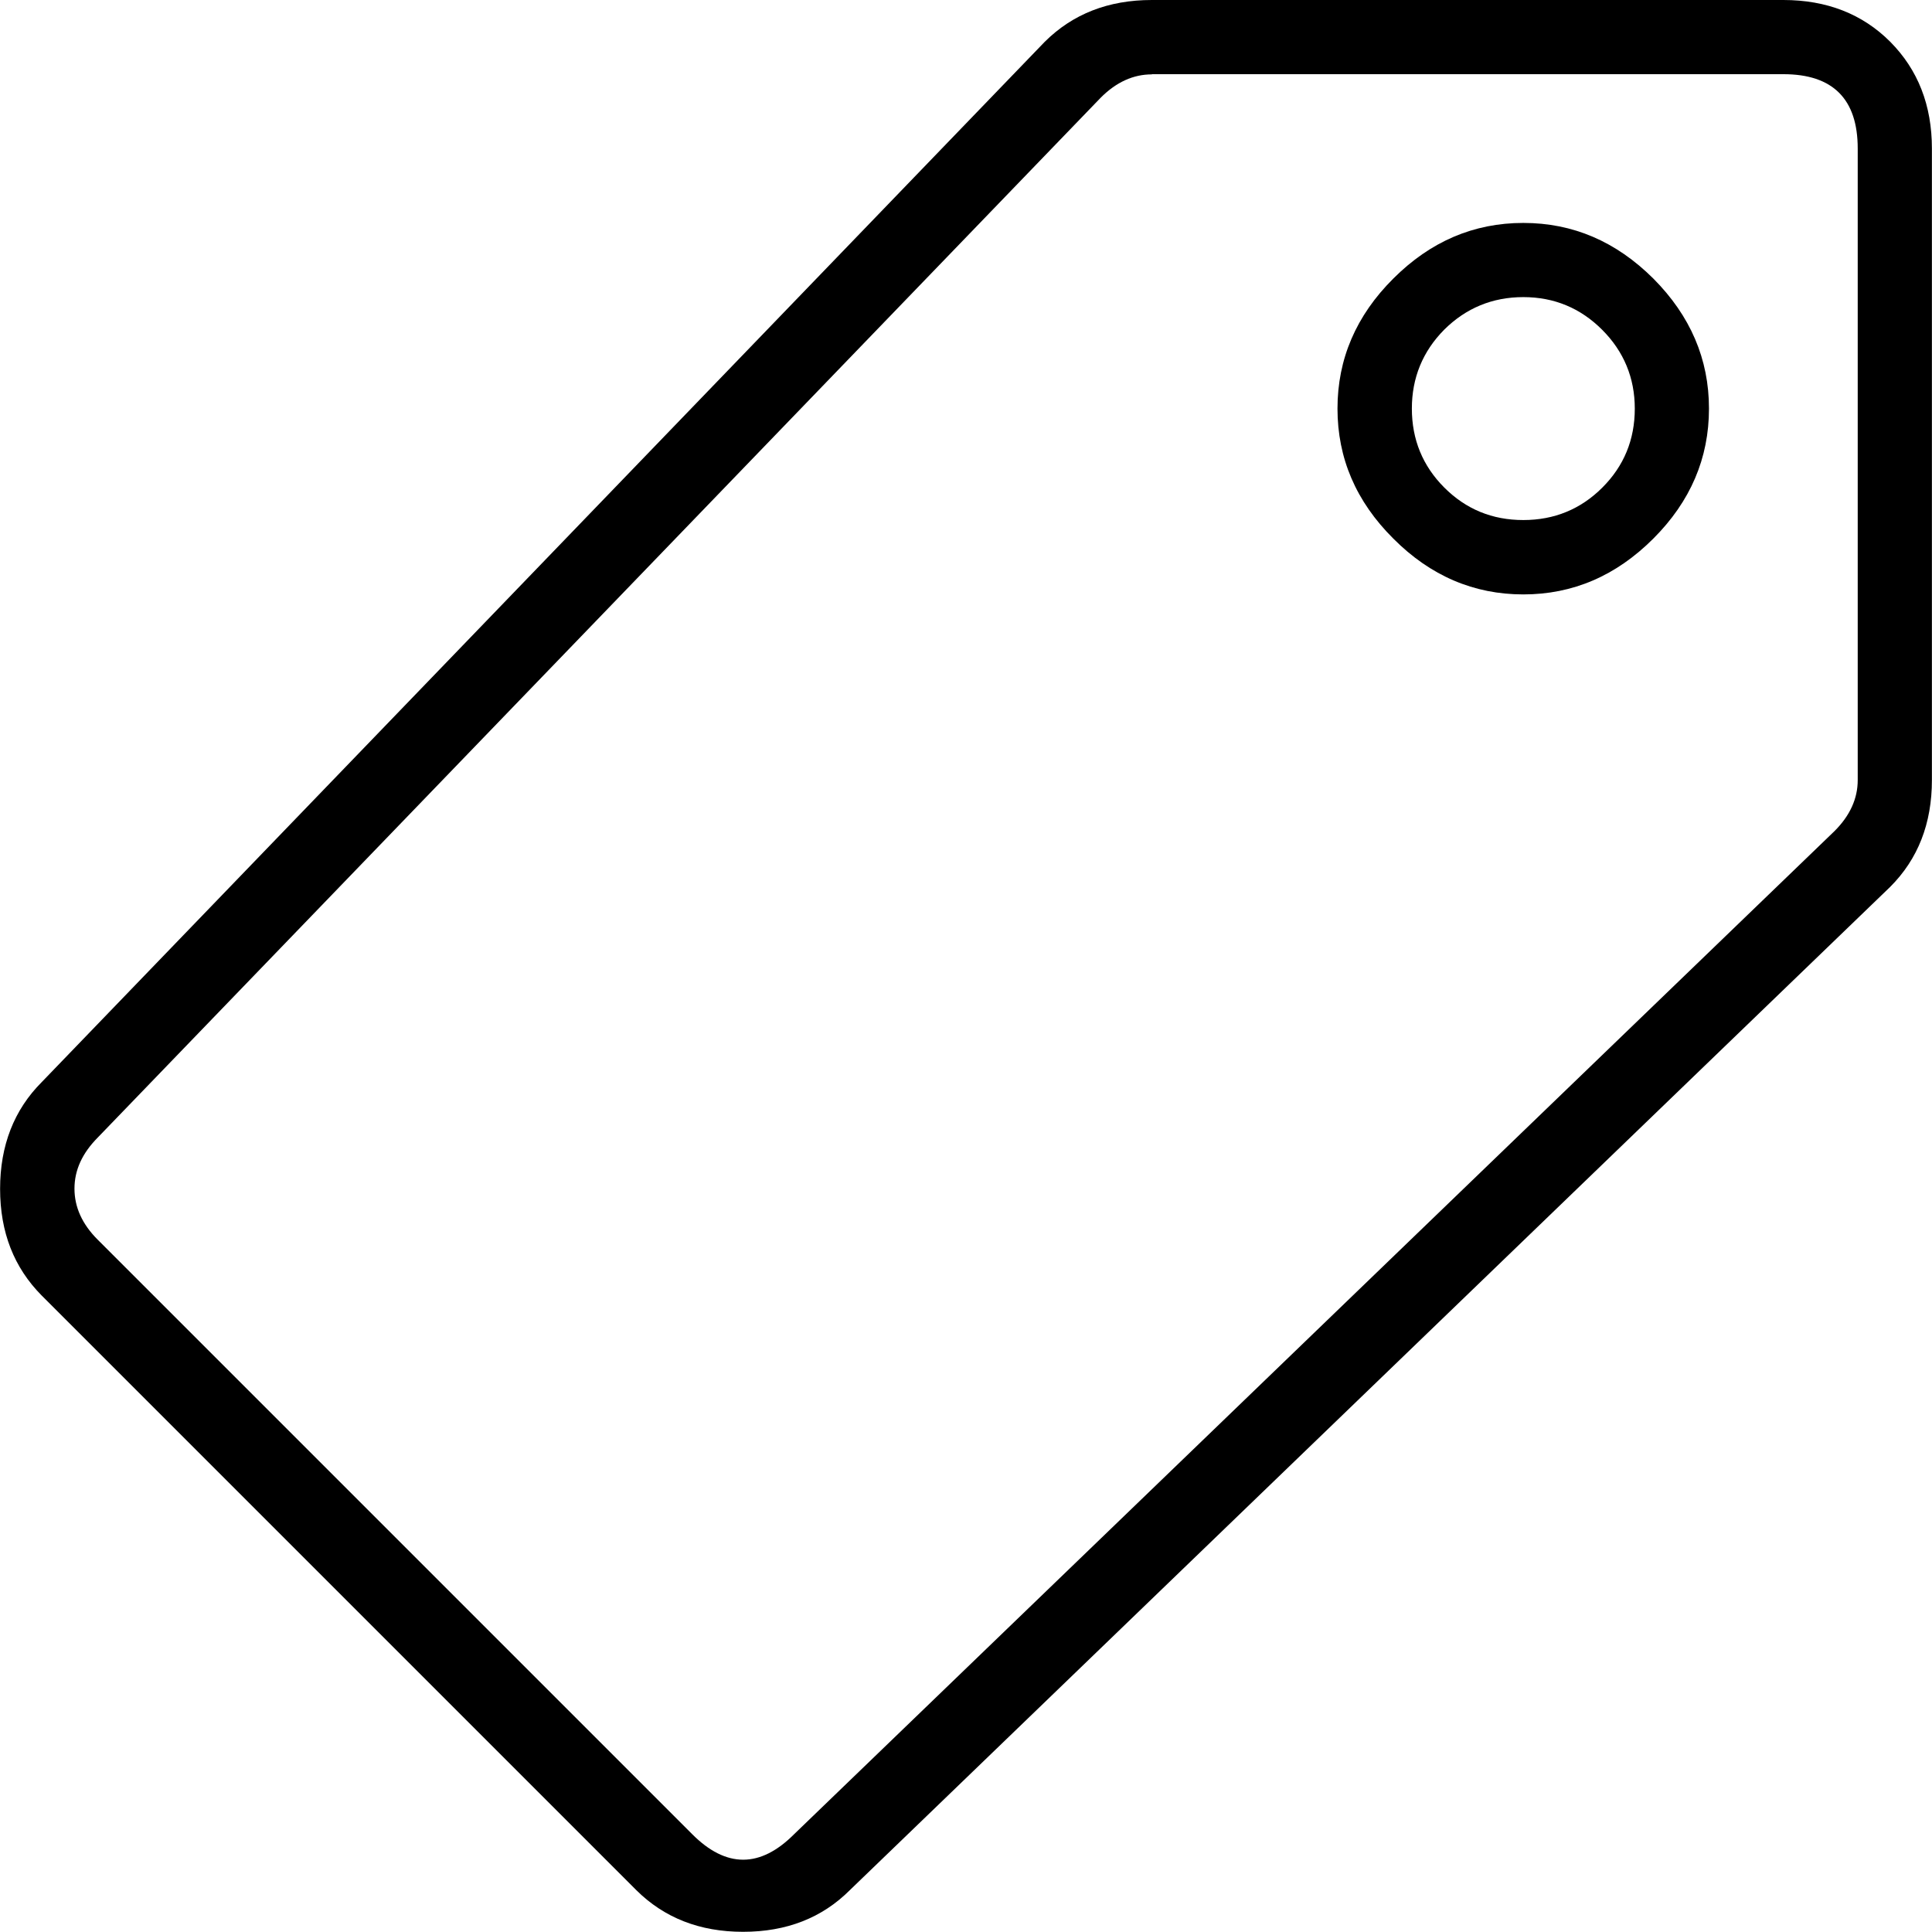
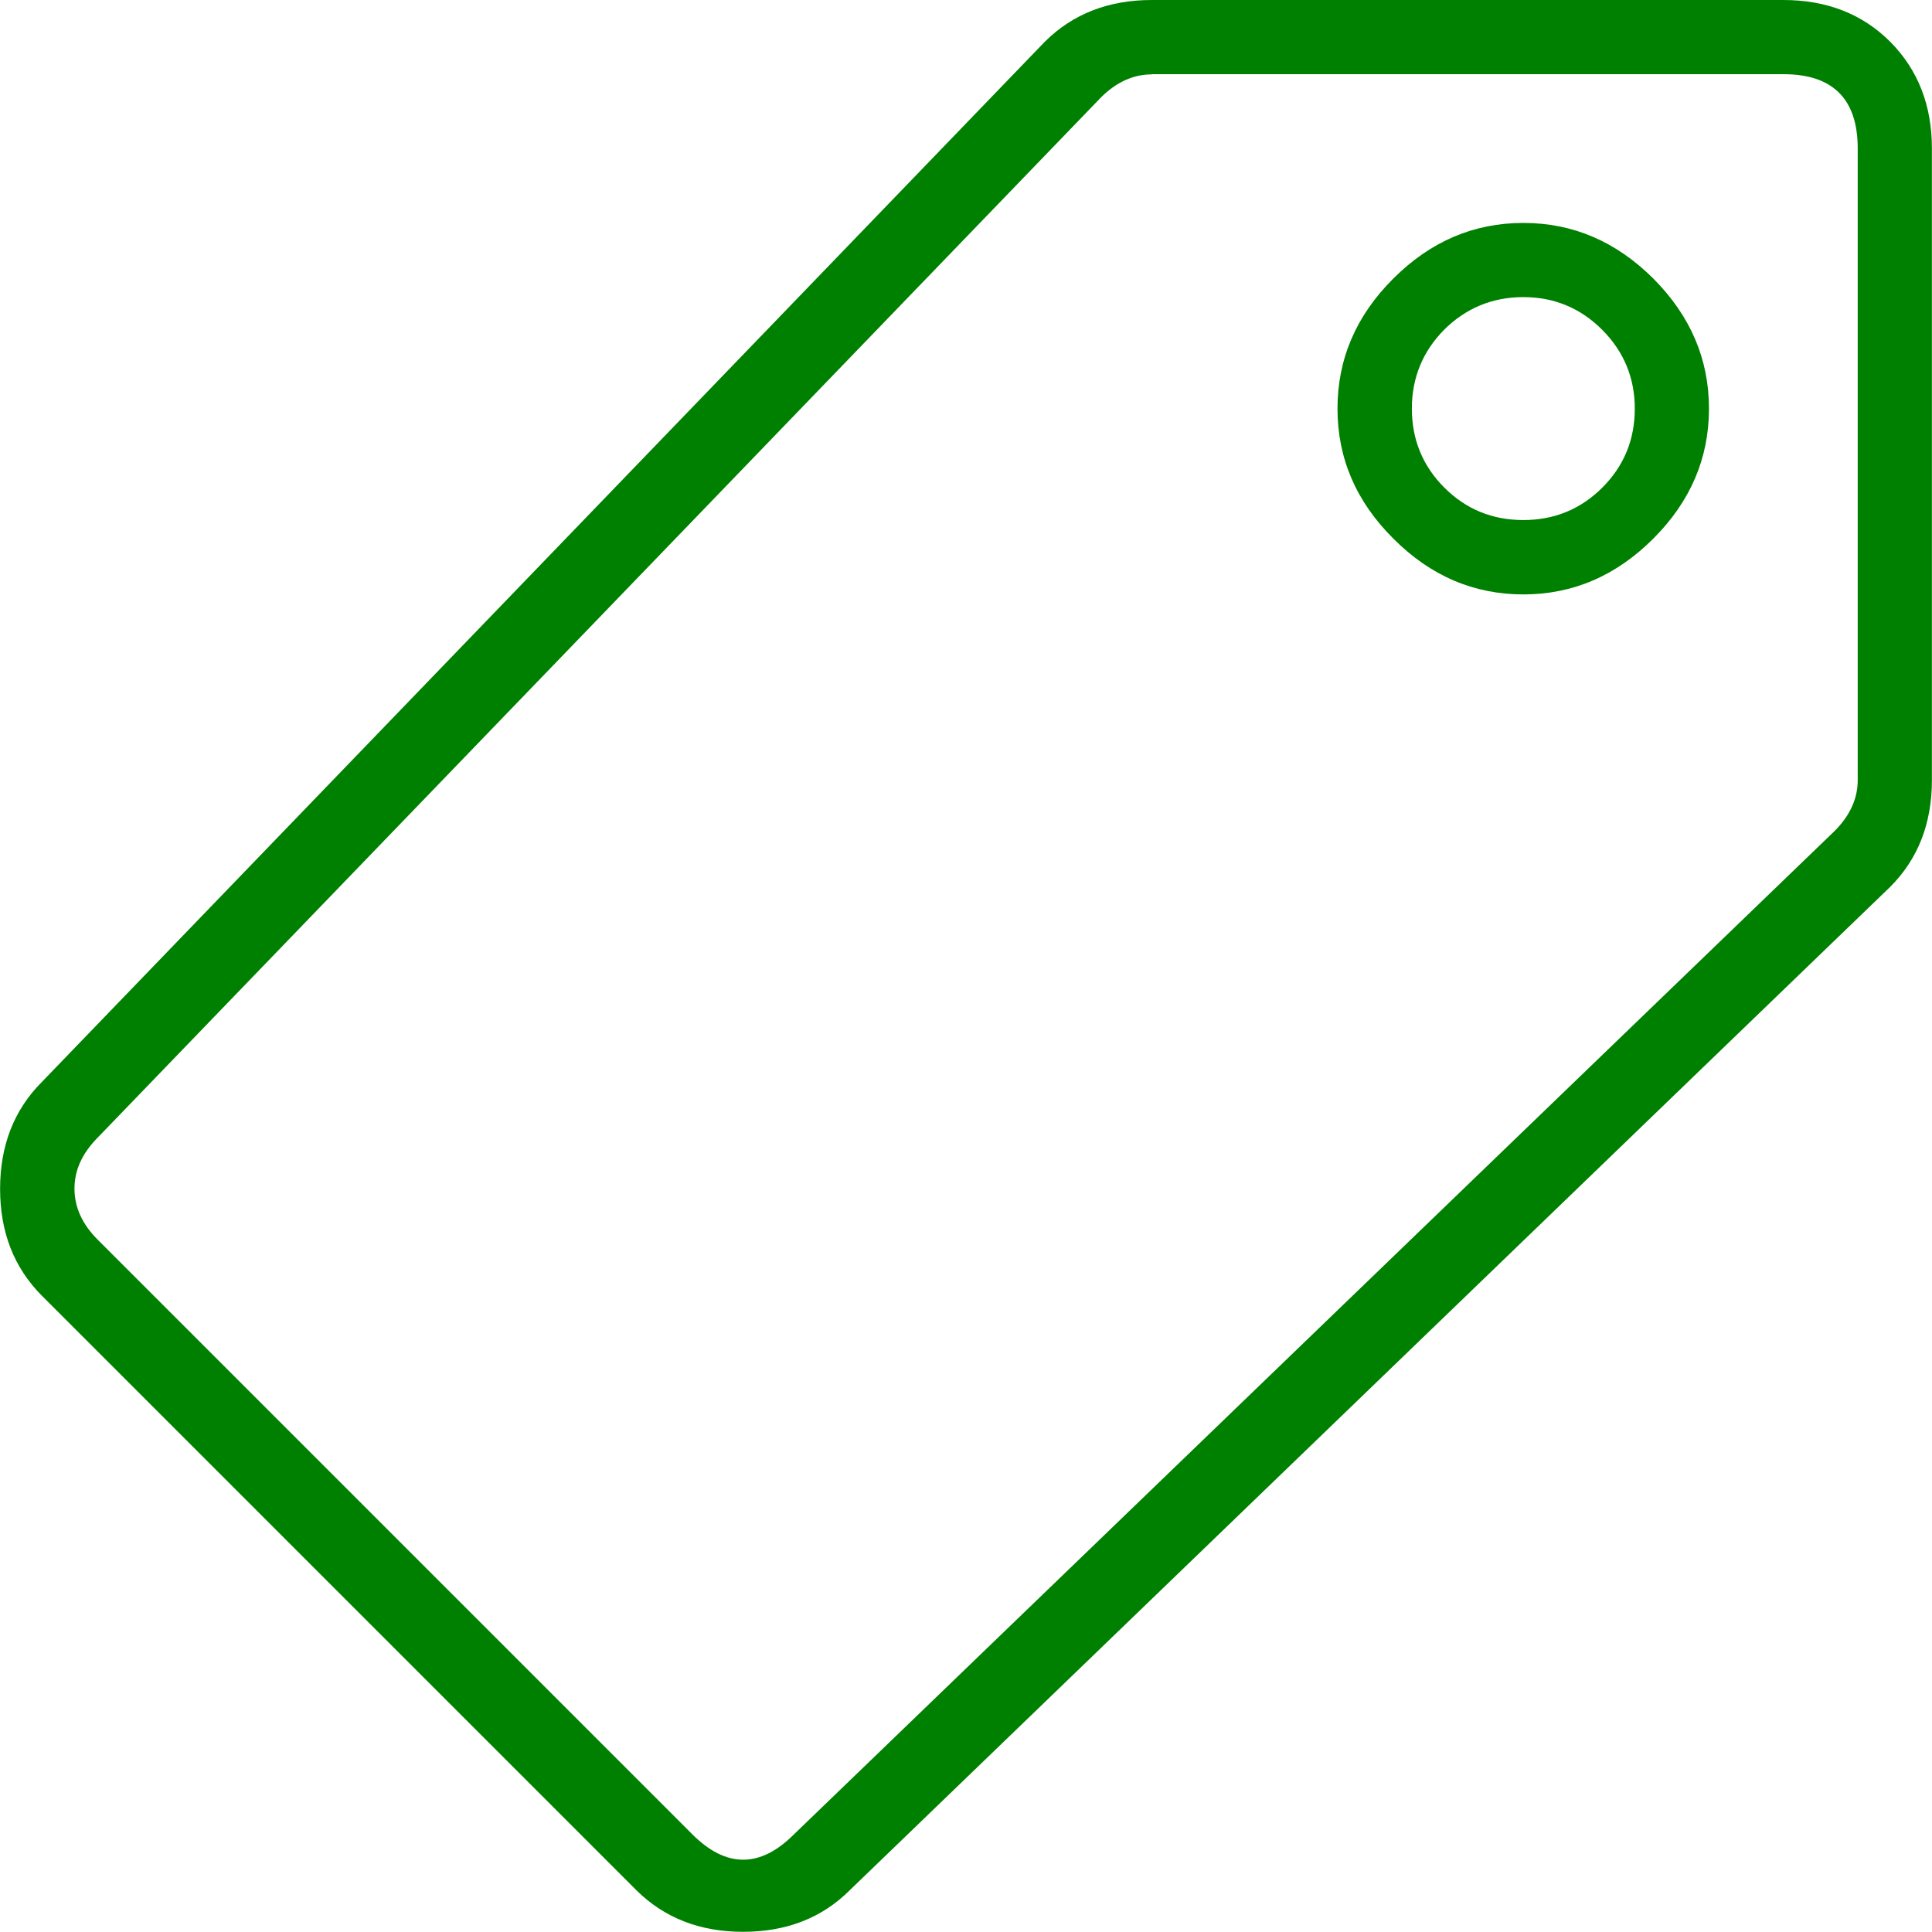
<svg xmlns="http://www.w3.org/2000/svg" t="1629982337024" class="icon" viewBox="0 0 1024 1024" version="1.1" p-id="2541" width="200" height="200">
  <defs>
    <style type="text/css" />
  </defs>
-   <path d="M337.221 1001.781 22.167 686.728C7.423 671.882 0.051 653.144 0.051 630.107c0-22.935 7.372-41.877 22.116-56.622l531.608-551.369C568.622 7.372 587.461 0 610.499 0l334.712 0c22.935 0 41.877 7.372 56.622 22.116C1016.577 36.963 1023.949 55.802 1023.949 78.738l0 334.712c0 23.038-7.372 41.877-22.116 56.622L450.464 1001.781C435.72 1016.526 416.88 1023.898 393.842 1023.898 370.907 1023.898 352.067 1016.526 337.221 1001.781zM610.499 39.42c-9.829 0-18.84 4.096-27.031 12.287L51.758 602.973c-8.191 8.294-12.287 17.201-12.287 27.031 0 9.829 4.096 18.84 12.287 27.031l315.053 315.053c18.021 18.123 36.144 18.123 54.164 0l551.369-531.608c8.191-8.191 12.287-17.201 12.287-27.031L984.631 78.738c0-26.212-13.106-39.42-39.42-39.42L610.499 39.318zM876.303 285.463C856.542 305.224 833.606 315.053 807.394 315.053S758.145 305.224 738.486 285.463C718.725 265.804 708.896 242.869 708.896 216.554c0-26.212 9.829-49.249 29.591-68.908C758.145 127.987 781.08 118.158 807.394 118.158S856.542 127.987 876.303 147.646C895.962 167.407 905.791 190.343 905.791 216.554 905.791 242.869 895.962 265.804 876.303 285.463zM849.169 174.779C837.702 163.312 823.777 157.475 807.394 157.475c-16.382 0-30.41 5.836-41.877 17.201C754.049 186.247 748.316 200.274 748.316 216.554c0 16.382 5.734 30.41 17.201 41.877 11.468 11.468 25.393 17.201 41.877 17.201 16.382 0 30.41-5.734 41.877-17.201 11.468-11.468 17.201-25.393 17.201-41.877C866.473 200.274 860.637 186.247 849.169 174.779z" p-id="2542" />
+   <path fill="green" d="M337.221 1001.781 22.167 686.728C7.423 671.882 0.051 653.144 0.051 630.107c0-22.935 7.372-41.877 22.116-56.622l531.608-551.369C568.622 7.372 587.461 0 610.499 0l334.712 0c22.935 0 41.877 7.372 56.622 22.116C1016.577 36.963 1023.949 55.802 1023.949 78.738l0 334.712c0 23.038-7.372 41.877-22.116 56.622L450.464 1001.781C435.72 1016.526 416.88 1023.898 393.842 1023.898 370.907 1023.898 352.067 1016.526 337.221 1001.781zM610.499 39.42c-9.829 0-18.84 4.096-27.031 12.287L51.758 602.973c-8.191 8.294-12.287 17.201-12.287 27.031 0 9.829 4.096 18.84 12.287 27.031l315.053 315.053c18.021 18.123 36.144 18.123 54.164 0l551.369-531.608c8.191-8.191 12.287-17.201 12.287-27.031L984.631 78.738c0-26.212-13.106-39.42-39.42-39.42L610.499 39.318zM876.303 285.463C856.542 305.224 833.606 315.053 807.394 315.053S758.145 305.224 738.486 285.463C718.725 265.804 708.896 242.869 708.896 216.554c0-26.212 9.829-49.249 29.591-68.908C758.145 127.987 781.08 118.158 807.394 118.158S856.542 127.987 876.303 147.646C895.962 167.407 905.791 190.343 905.791 216.554 905.791 242.869 895.962 265.804 876.303 285.463zM849.169 174.779C837.702 163.312 823.777 157.475 807.394 157.475c-16.382 0-30.41 5.836-41.877 17.201C754.049 186.247 748.316 200.274 748.316 216.554c0 16.382 5.734 30.41 17.201 41.877 11.468 11.468 25.393 17.201 41.877 17.201 16.382 0 30.41-5.734 41.877-17.201 11.468-11.468 17.201-25.393 17.201-41.877C866.473 200.274 860.637 186.247 849.169 174.779z" p-id="2542" />
</svg>
